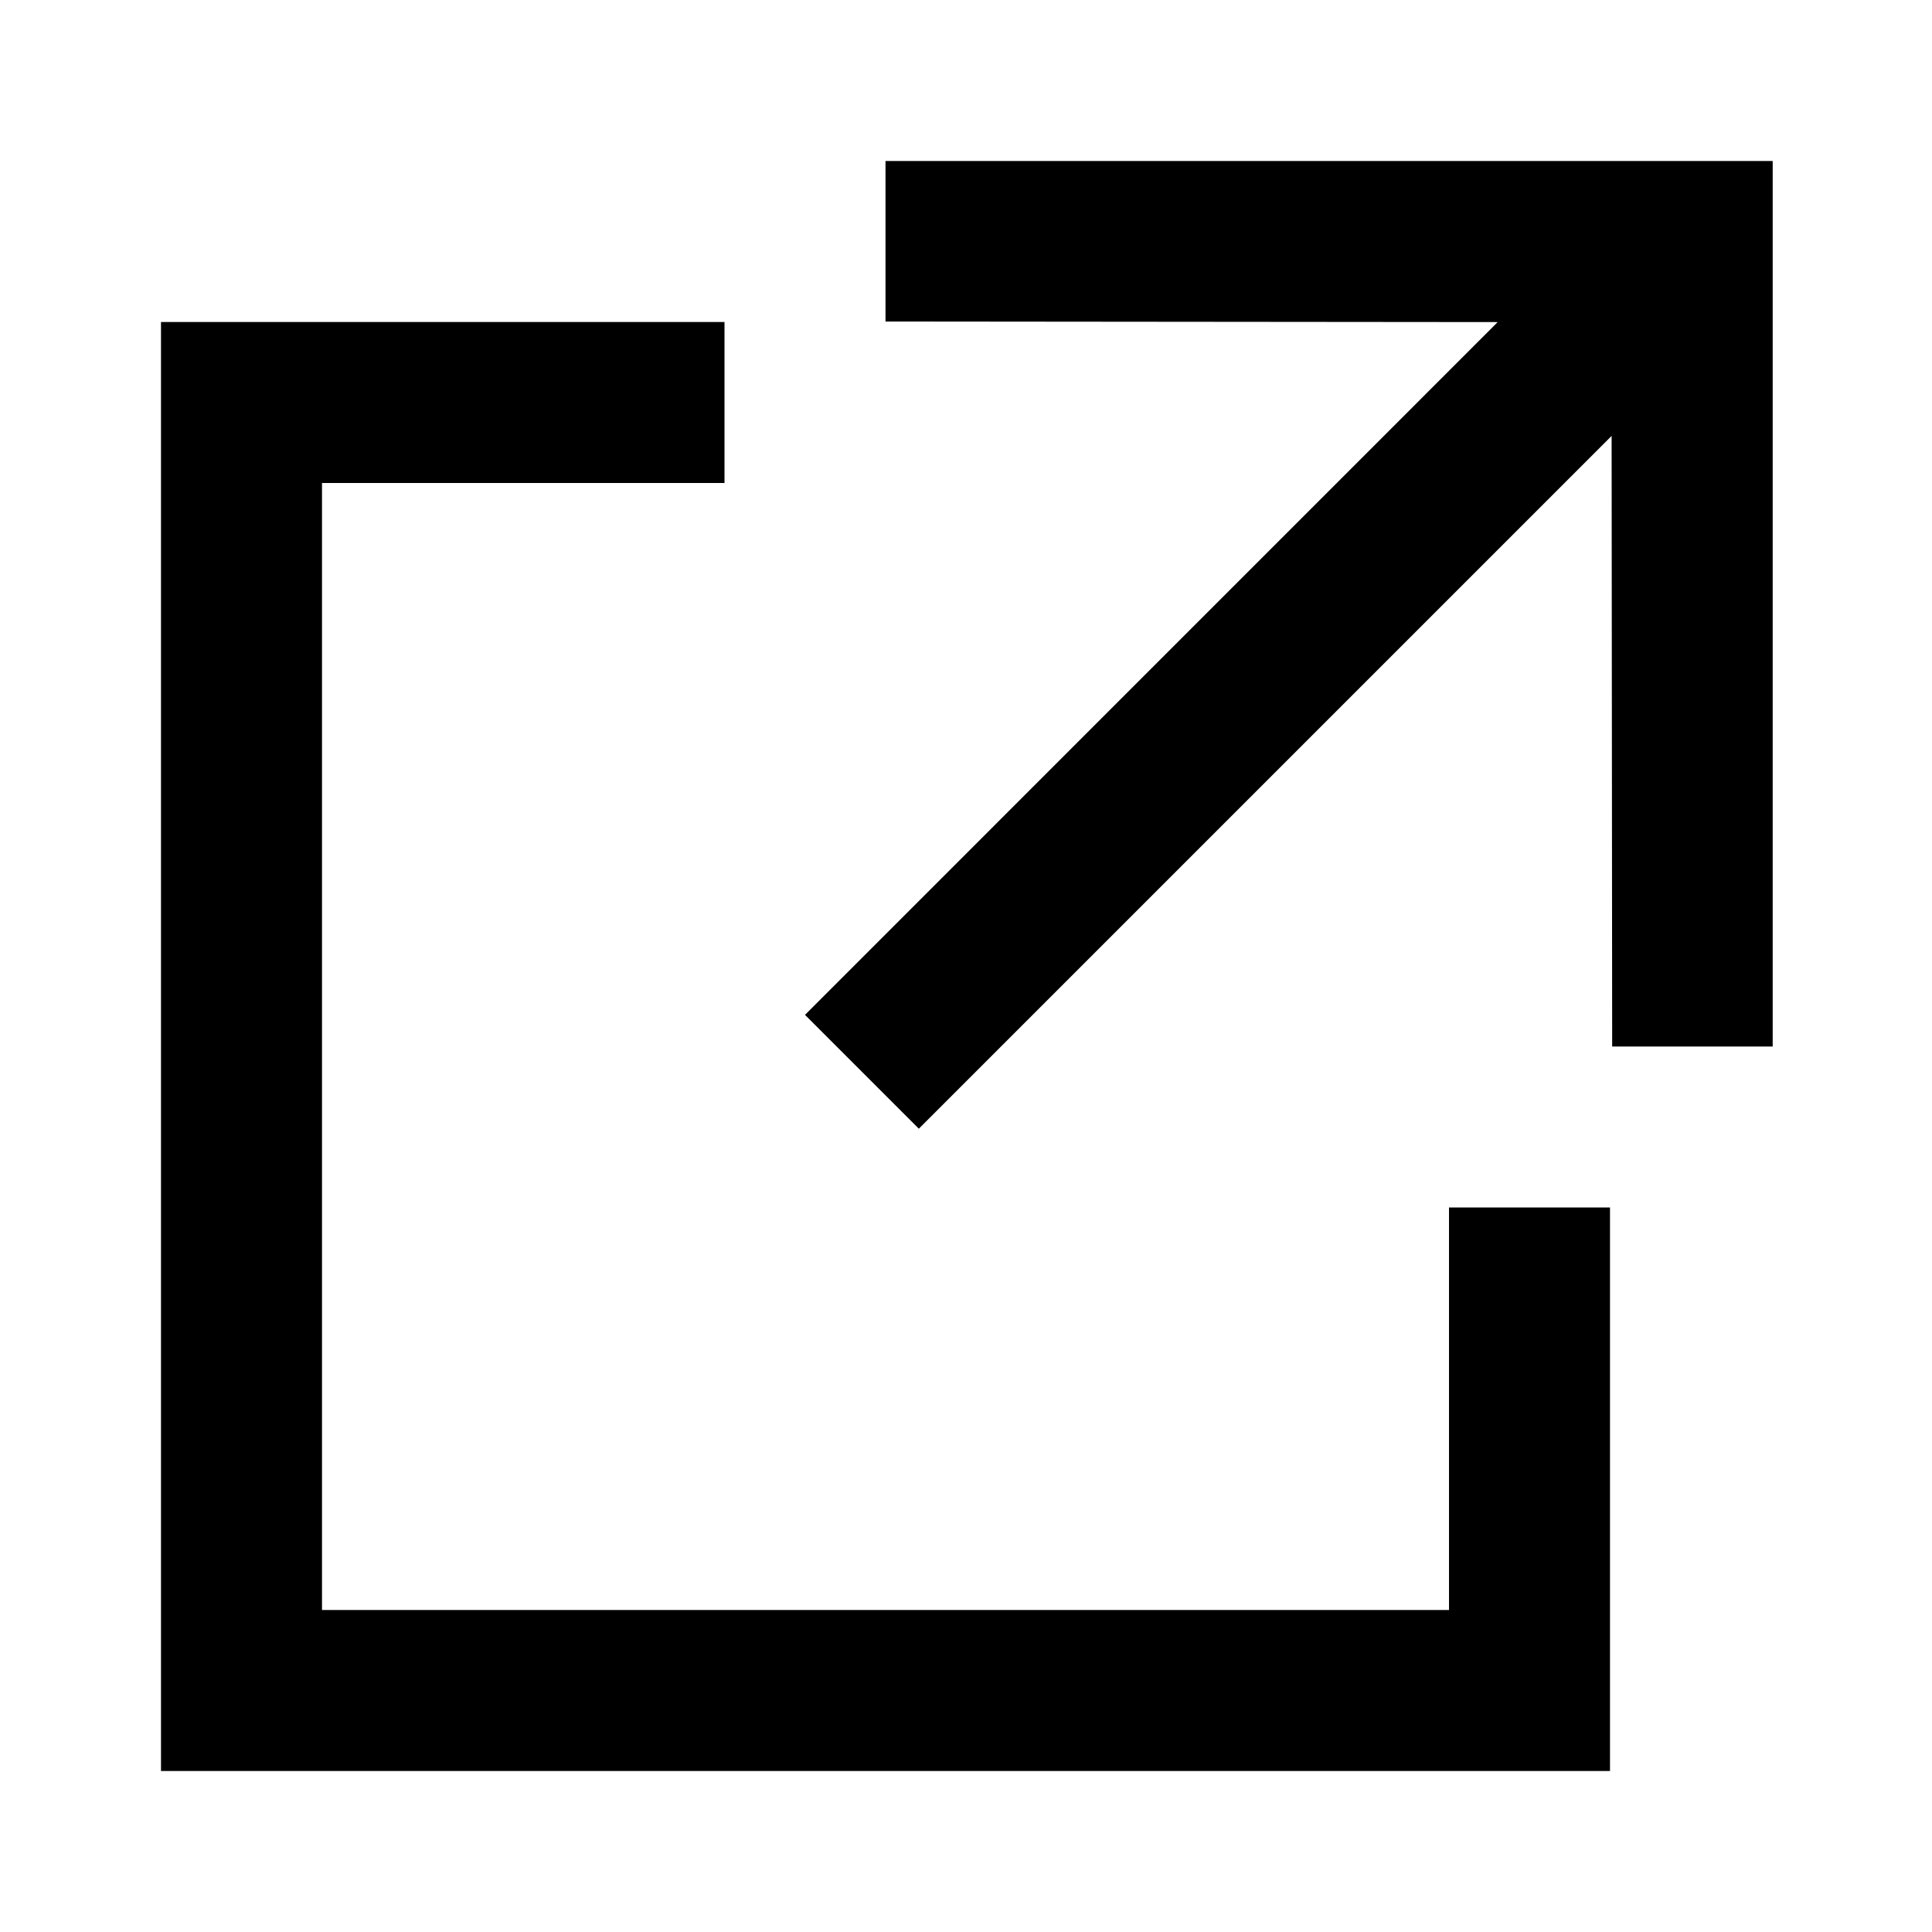
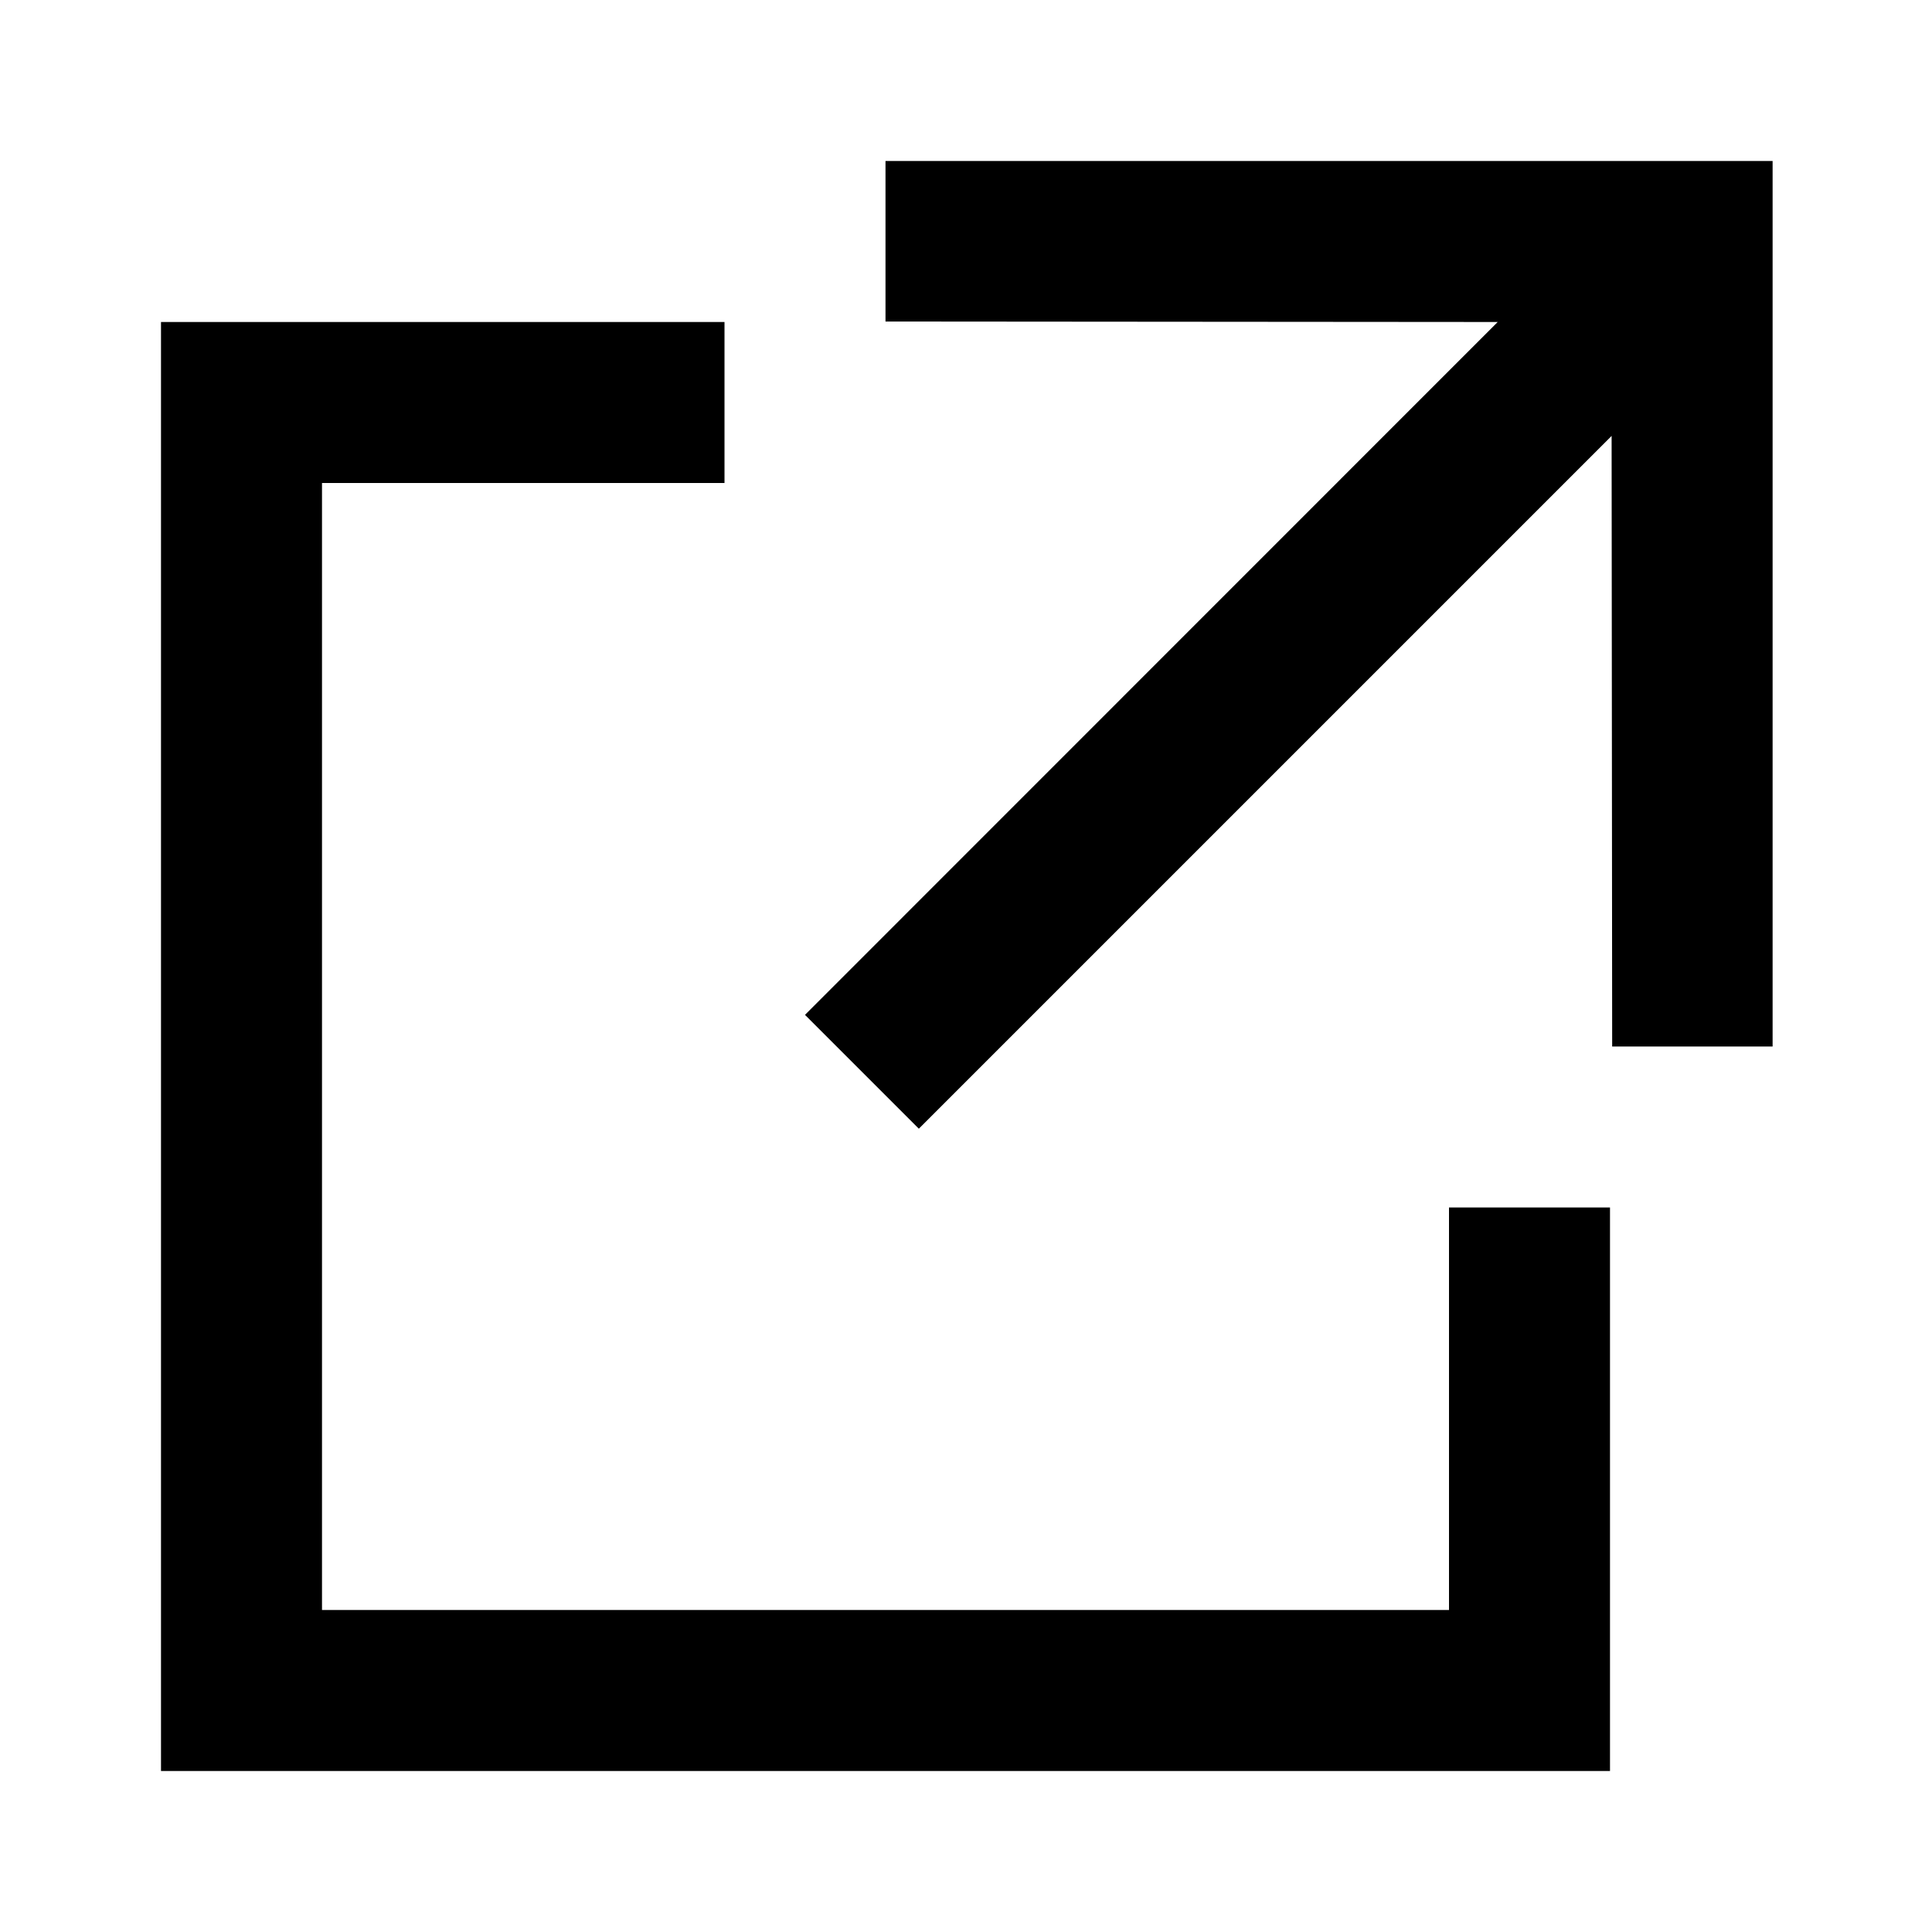
<svg xmlns="http://www.w3.org/2000/svg" viewBox="0 0 24 24">
-   <path d="M11 2V3.994L18.605 4.001L10 12.607L11.414 14.021L20.02 5.415L20.027 13H22.021V2H11Z" />
-   <path fill-rule="evenodd" clip-rule="evenodd" d="M9 6H4V20H18V15H20V20V22H18H4H2V20V6V4H4H9V6Z" />
+   <path d="M11 3.994V2h11.02v11h-1.993l-.007-7.585-8.606 8.606L10 12.607 18.605 4 11 3.994z" />
+   <path d="M4 6h5V4H2v18h18v-7h-2v5H4V6z" />
</svg>
